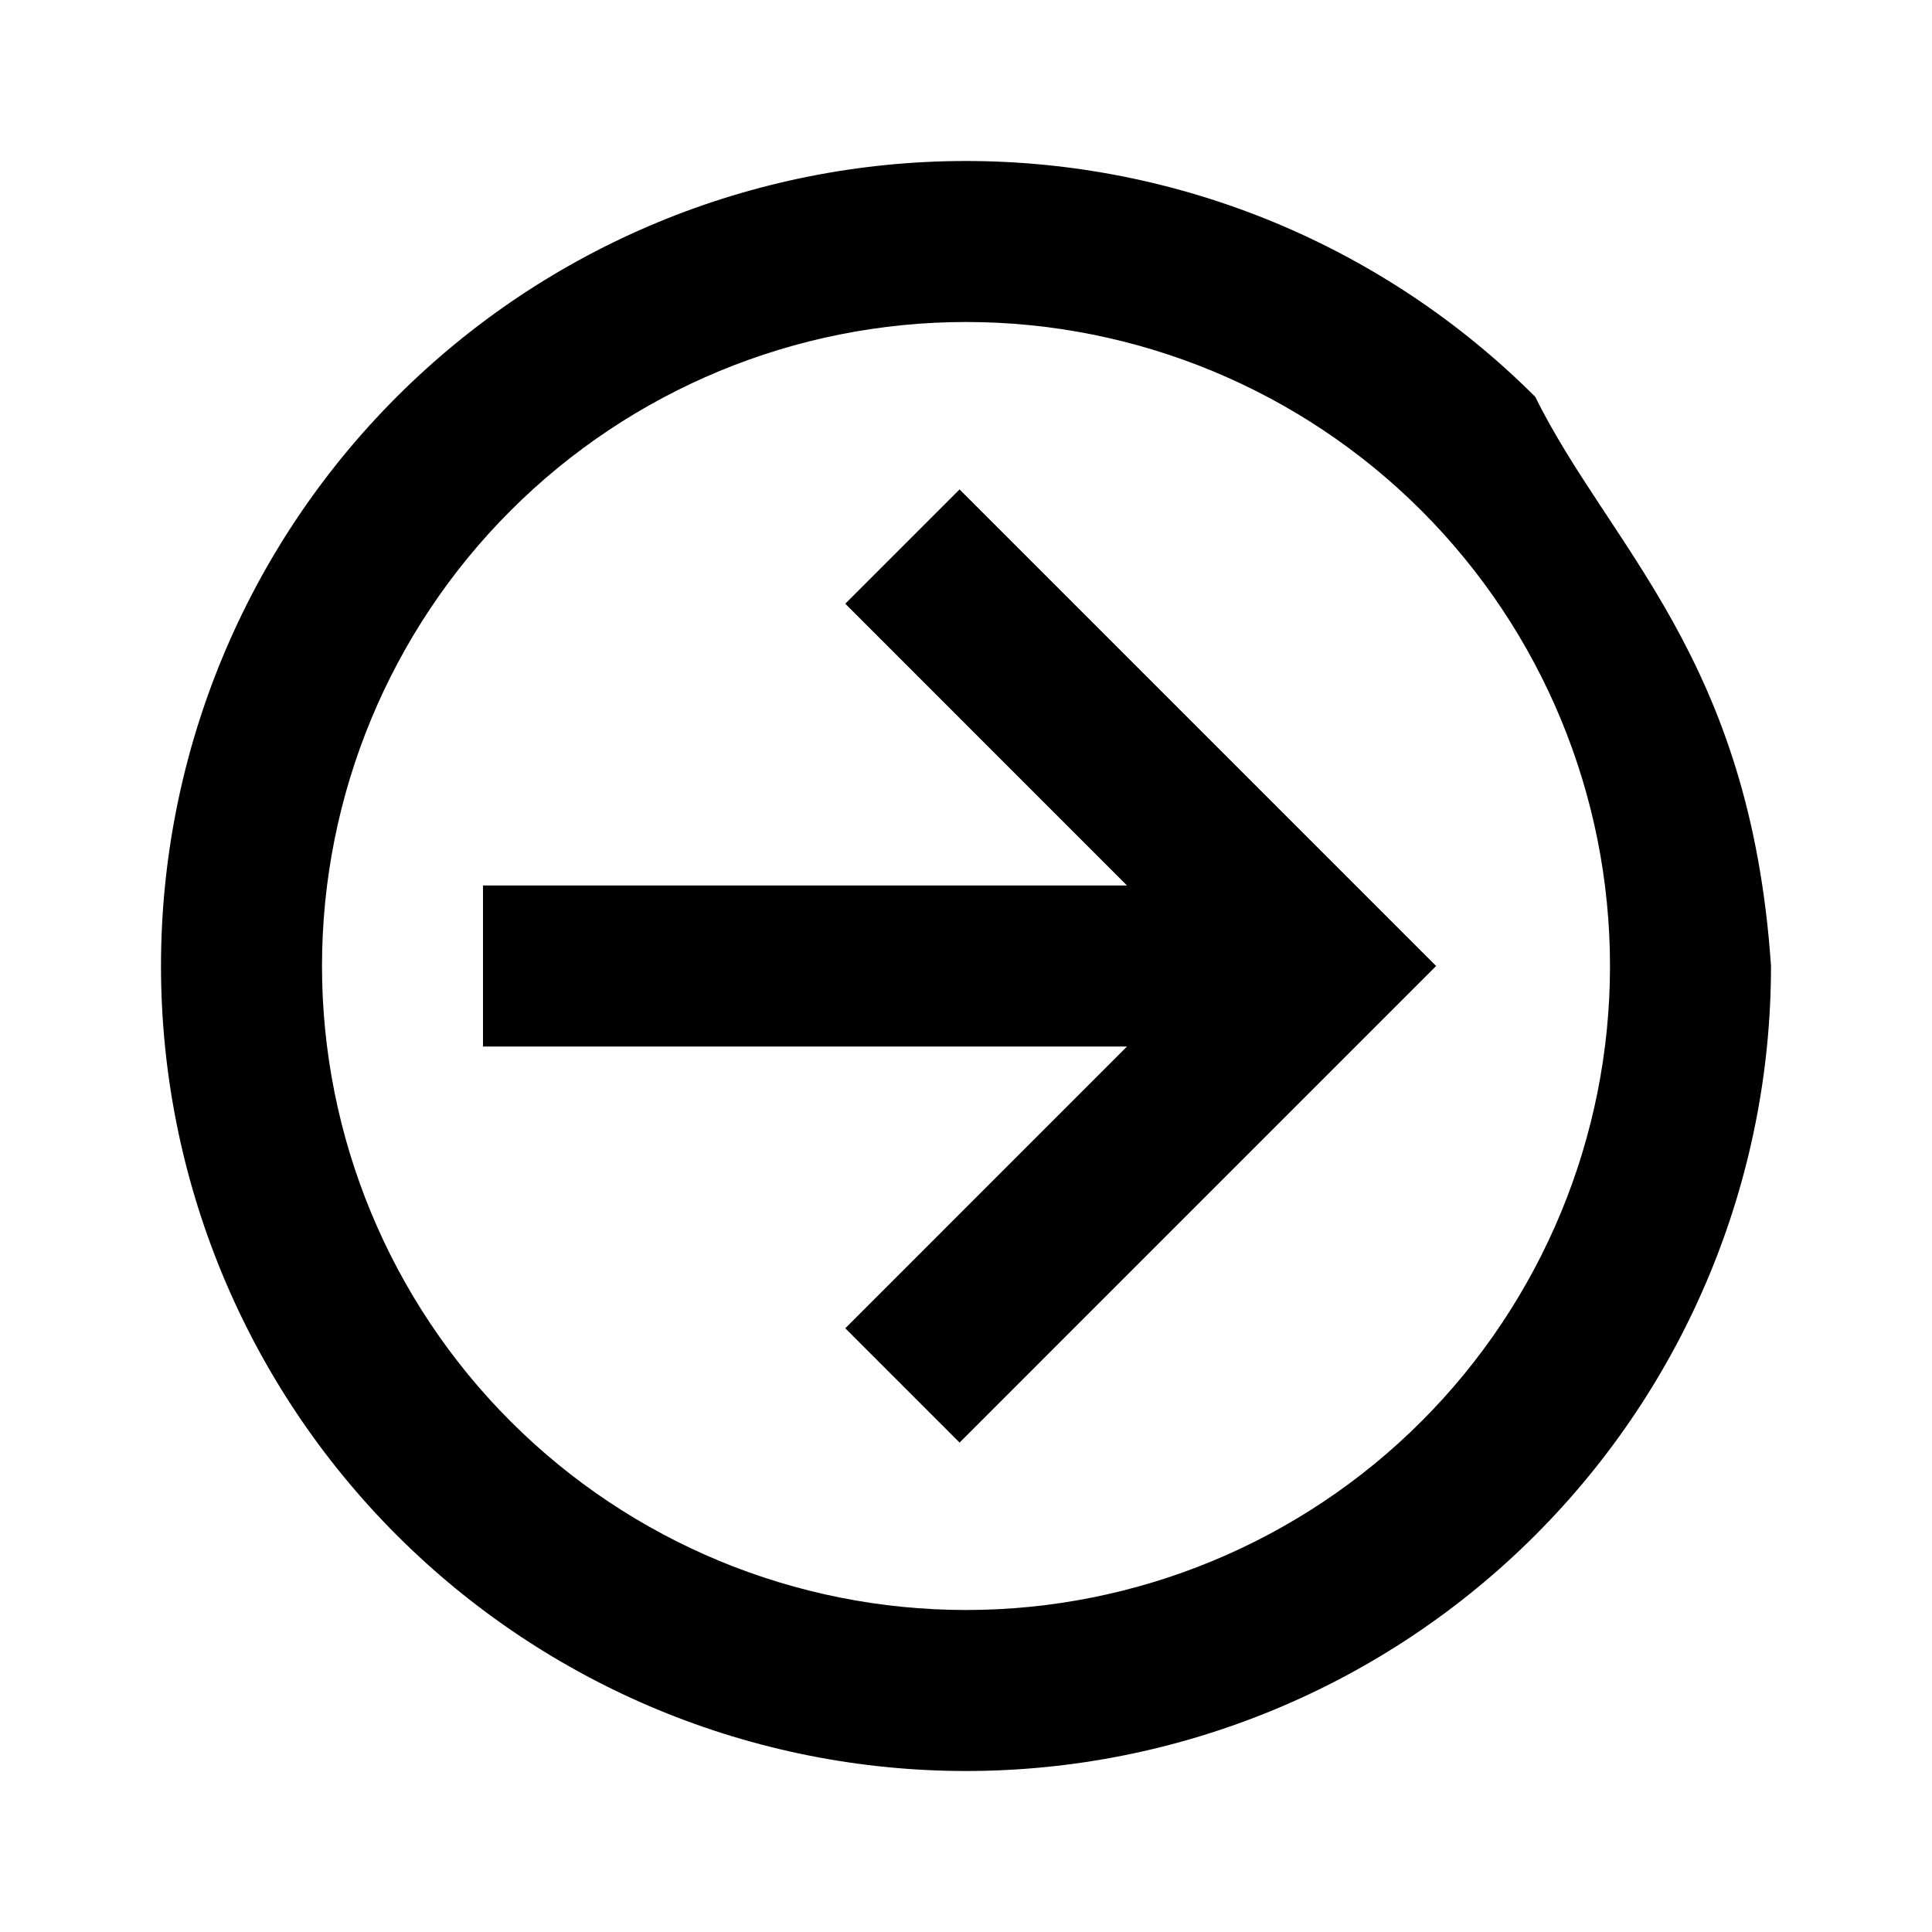
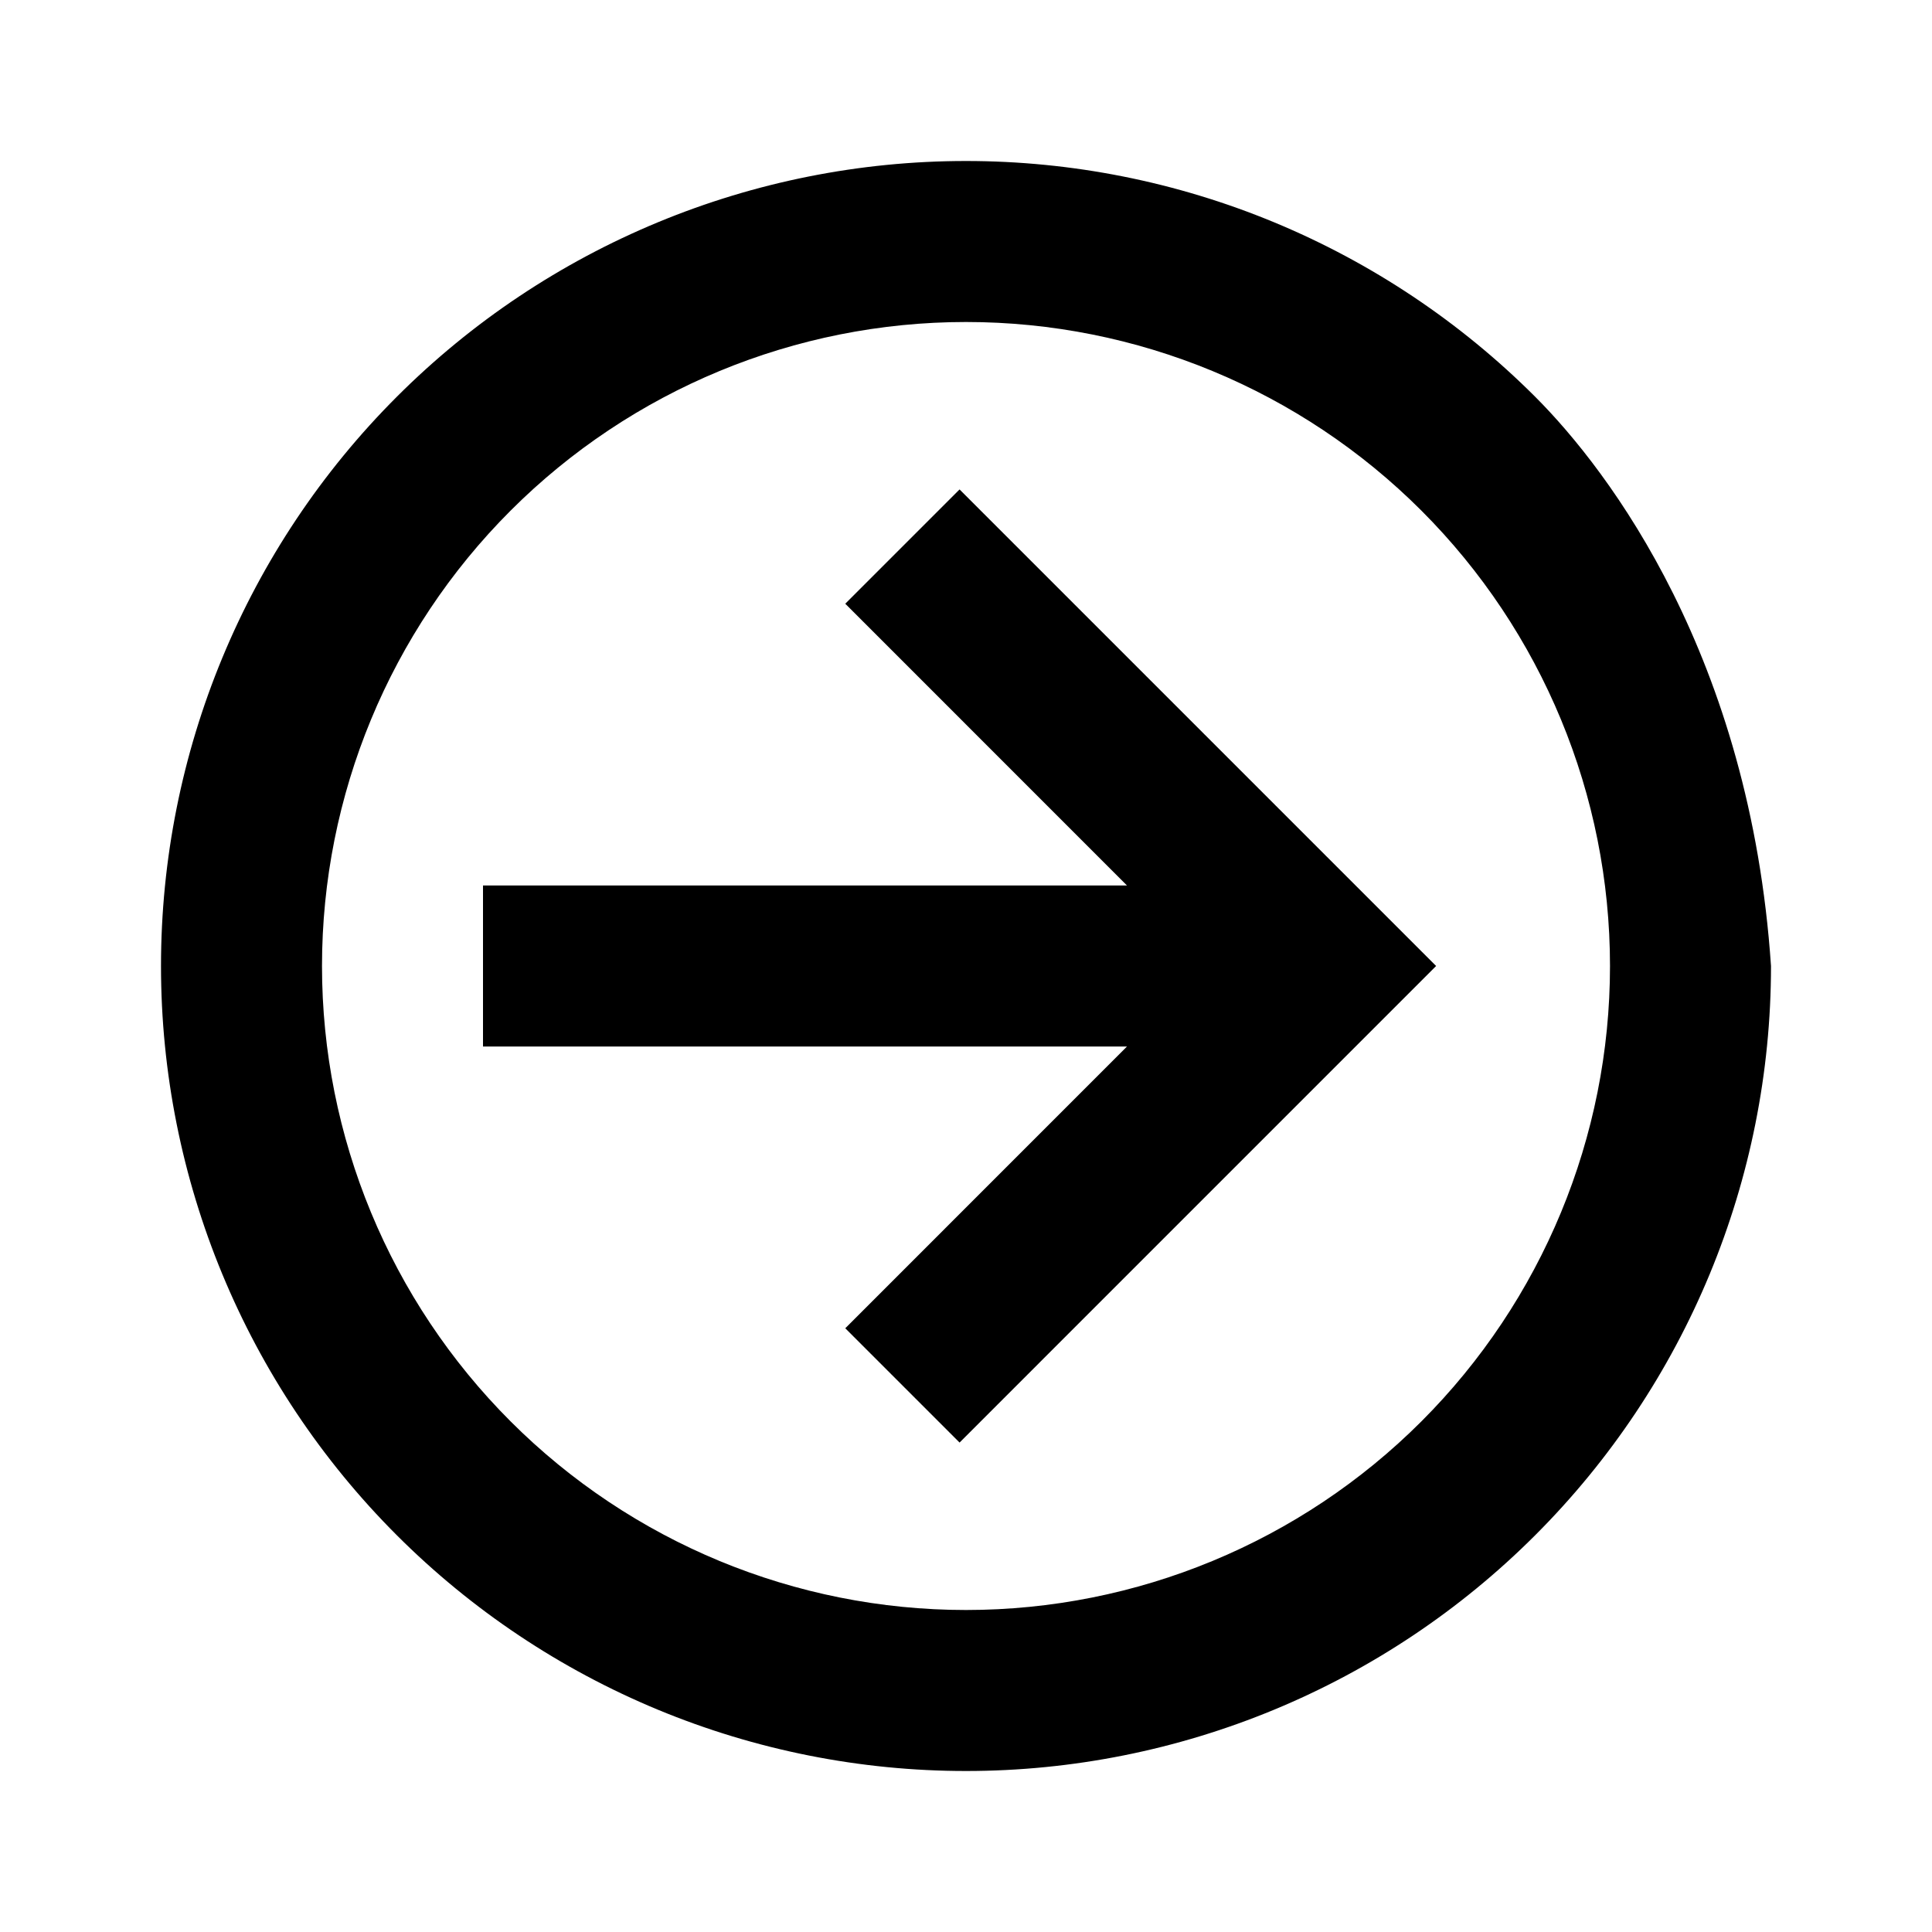
<svg xmlns="http://www.w3.org/2000/svg" width="45" height="45" viewBox="0 0 45 45" fill="none">
-   <path d="M11.25 24.375V20.625H26.25L19.688 14.062L22.35 11.4L33.45 22.5L22.35 33.6L19.688 30.938L26.25 24.375H11.25ZM41.25 22.5C41.25 27.473 39.275 32.242 35.758 35.758C32.242 39.275 27.473 41.25 22.5 41.25C20.038 41.25 17.599 40.765 15.325 39.823C13.05 38.88 10.983 37.499 9.242 35.758C5.725 32.242 3.75 27.473 3.75 22.5C3.75 17.527 5.725 12.758 9.242 9.242C12.758 5.725 17.527 3.75 22.5 3.75C24.962 3.75 27.401 4.235 29.675 5.177C31.95 6.12 34.017 7.501 35.758 9.242C37.499 12.758 40.765 15.325 41.25 22.5ZM37.5 22.5C37.5 18.522 35.92 14.706 33.107 11.893C30.294 9.08 26.478 7.5 22.5 7.5C18.522 7.5 14.706 9.08 11.893 11.893C9.08 14.706 7.5 18.522 7.5 22.5C7.5 26.478 9.08 30.294 11.893 33.107C14.706 35.92 18.522 37.5 22.5 37.5C26.478 37.5 30.294 35.92 33.107 33.107C35.92 30.294 37.5 26.478 37.5 22.5Z" fill="black" />
+   <path d="M11.25 24.375V20.625H26.25L19.688 14.062L22.35 11.4L33.45 22.5L22.35 33.6L19.688 30.938L26.25 24.375H11.25ZM41.25 22.5C41.25 27.473 39.275 32.242 35.758 35.758C32.242 39.275 27.473 41.25 22.5 41.25C20.038 41.25 17.599 40.765 15.325 39.823C13.05 38.88 10.983 37.499 9.242 35.758C5.725 32.242 3.75 27.473 3.75 22.5C3.75 17.527 5.725 12.758 9.242 9.242C12.758 5.725 17.527 3.75 22.5 3.75C24.962 3.75 27.401 4.235 29.675 5.177C31.95 6.12 34.017 7.501 35.758 9.242C37.499 10.983 40.765 15.325 41.25 22.5ZM37.5 22.5C37.5 18.522 35.92 14.706 33.107 11.893C30.294 9.08 26.478 7.5 22.5 7.5C18.522 7.5 14.706 9.08 11.893 11.893C9.08 14.706 7.5 18.522 7.5 22.5C7.5 26.478 9.08 30.294 11.893 33.107C14.706 35.92 18.522 37.5 22.5 37.5C26.478 37.5 30.294 35.92 33.107 33.107C35.92 30.294 37.5 26.478 37.5 22.5Z" fill="black" />
</svg>
